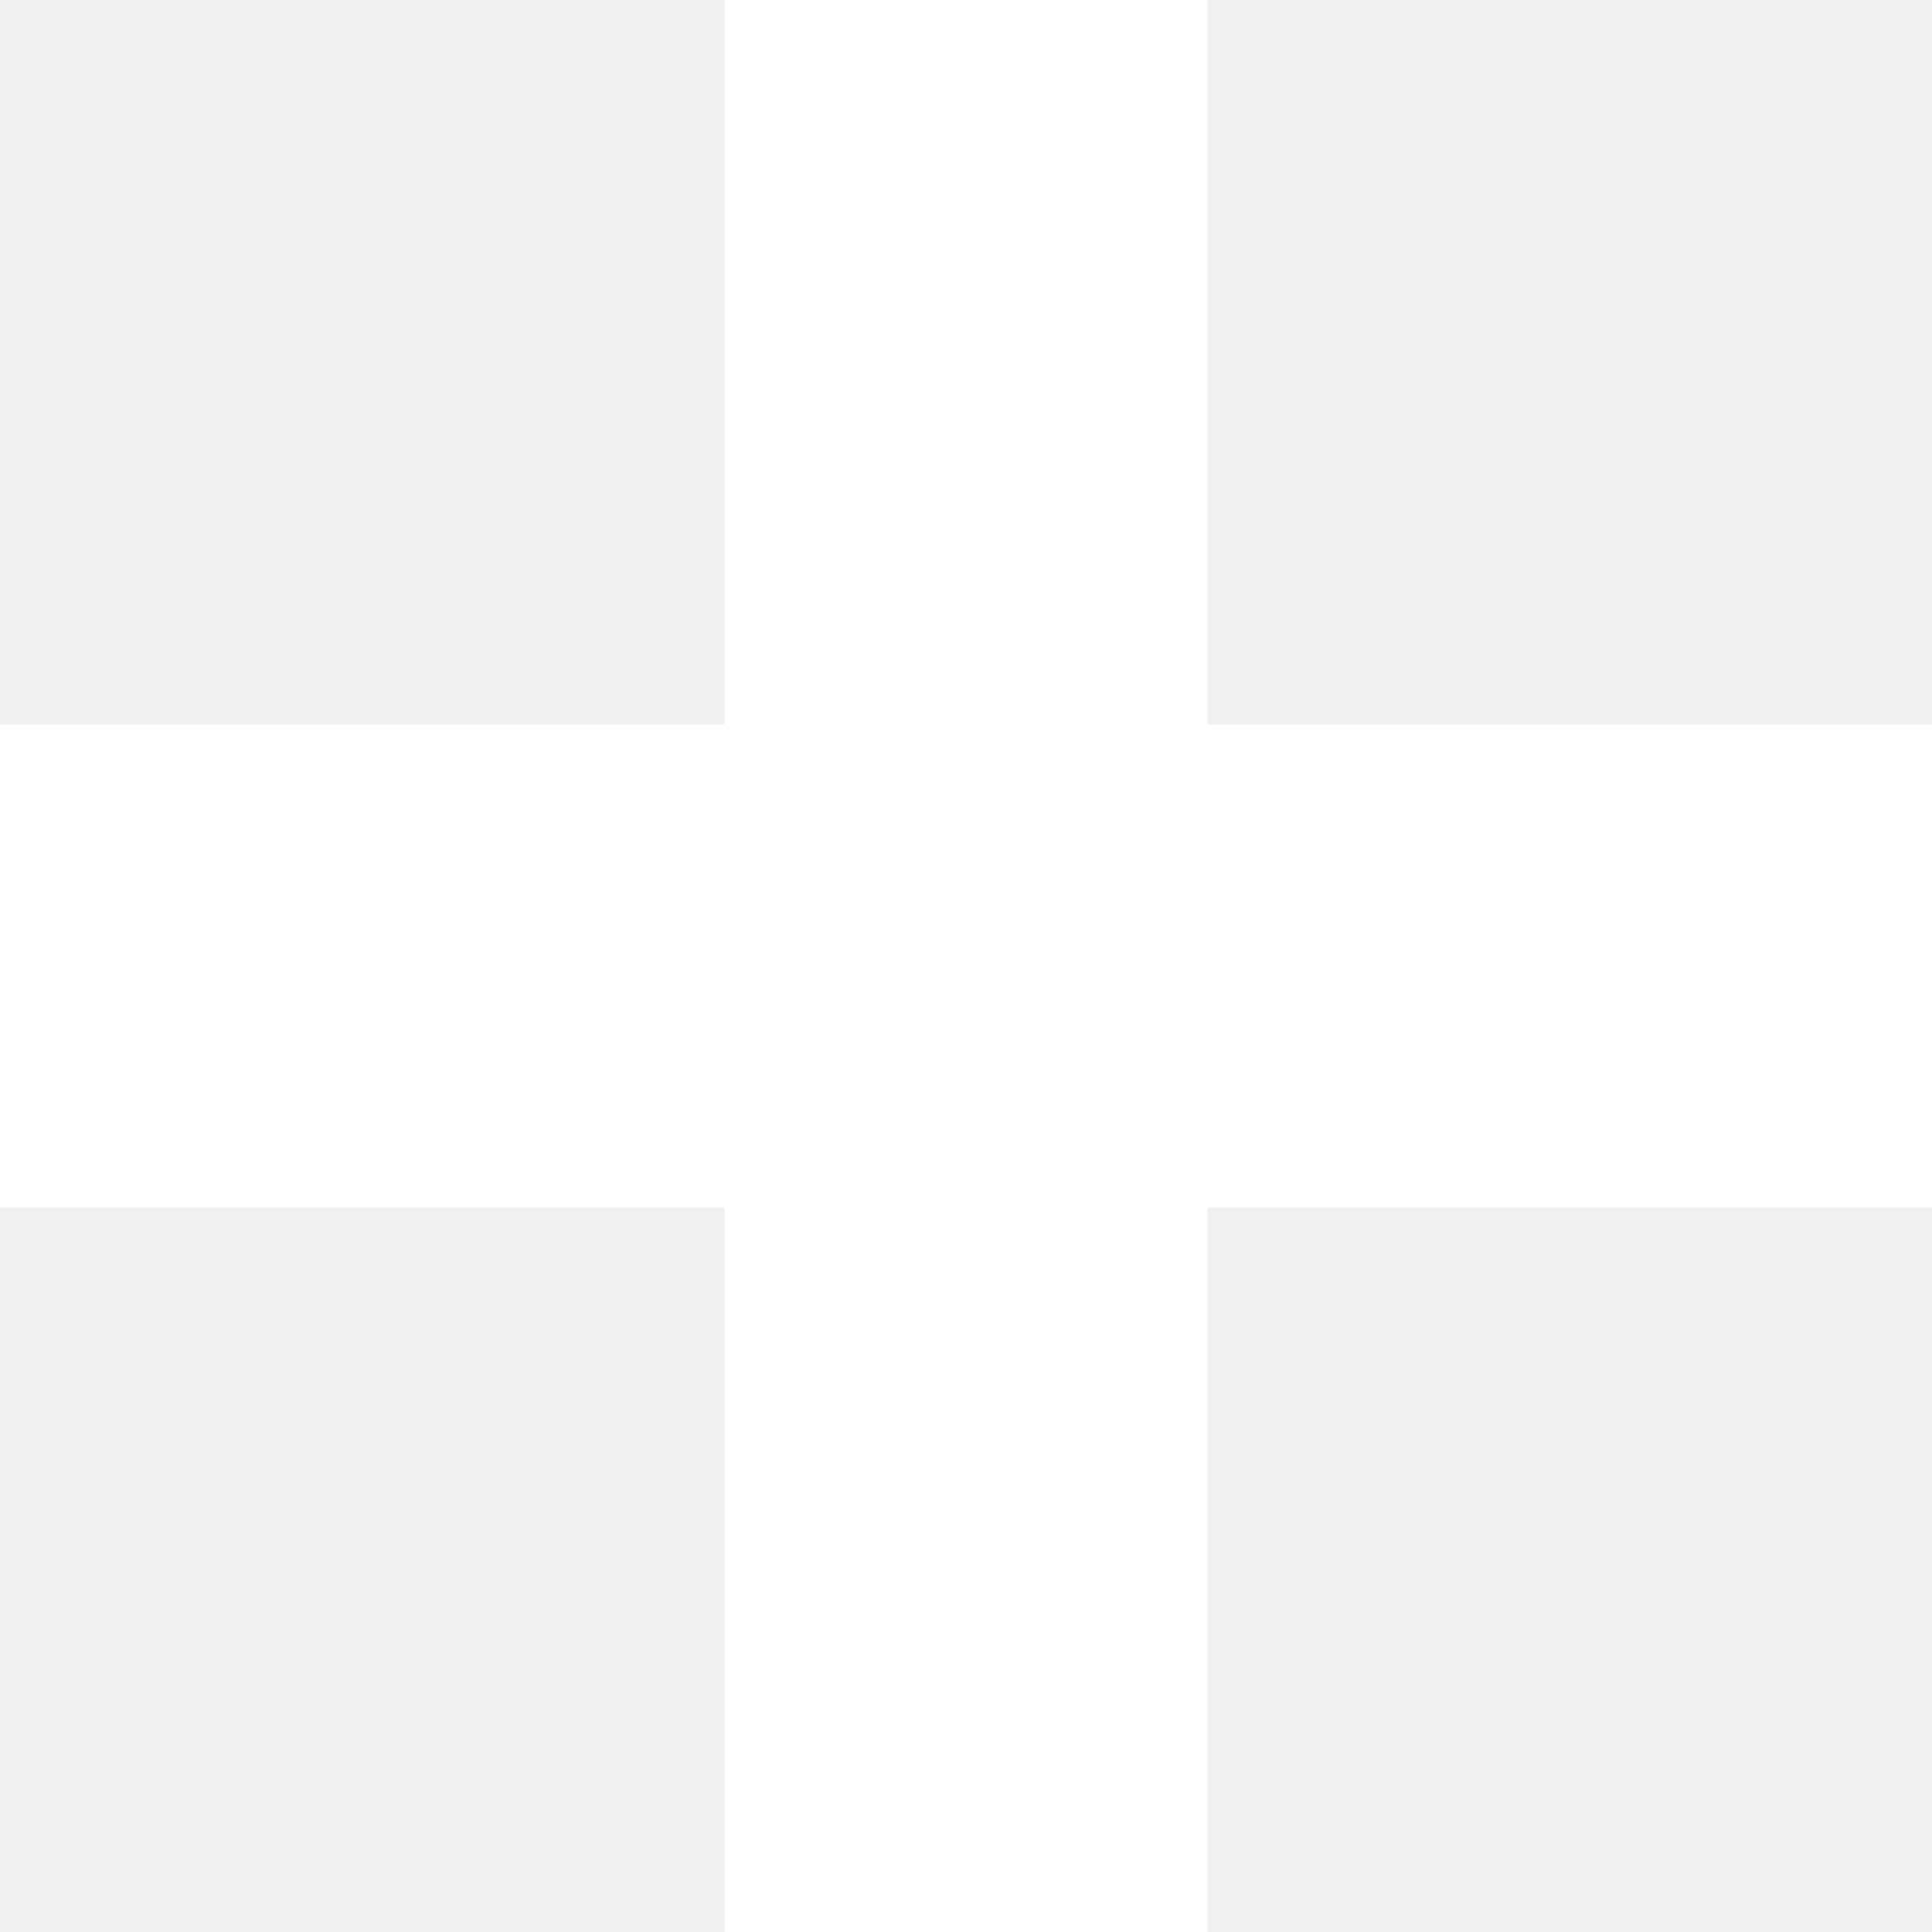
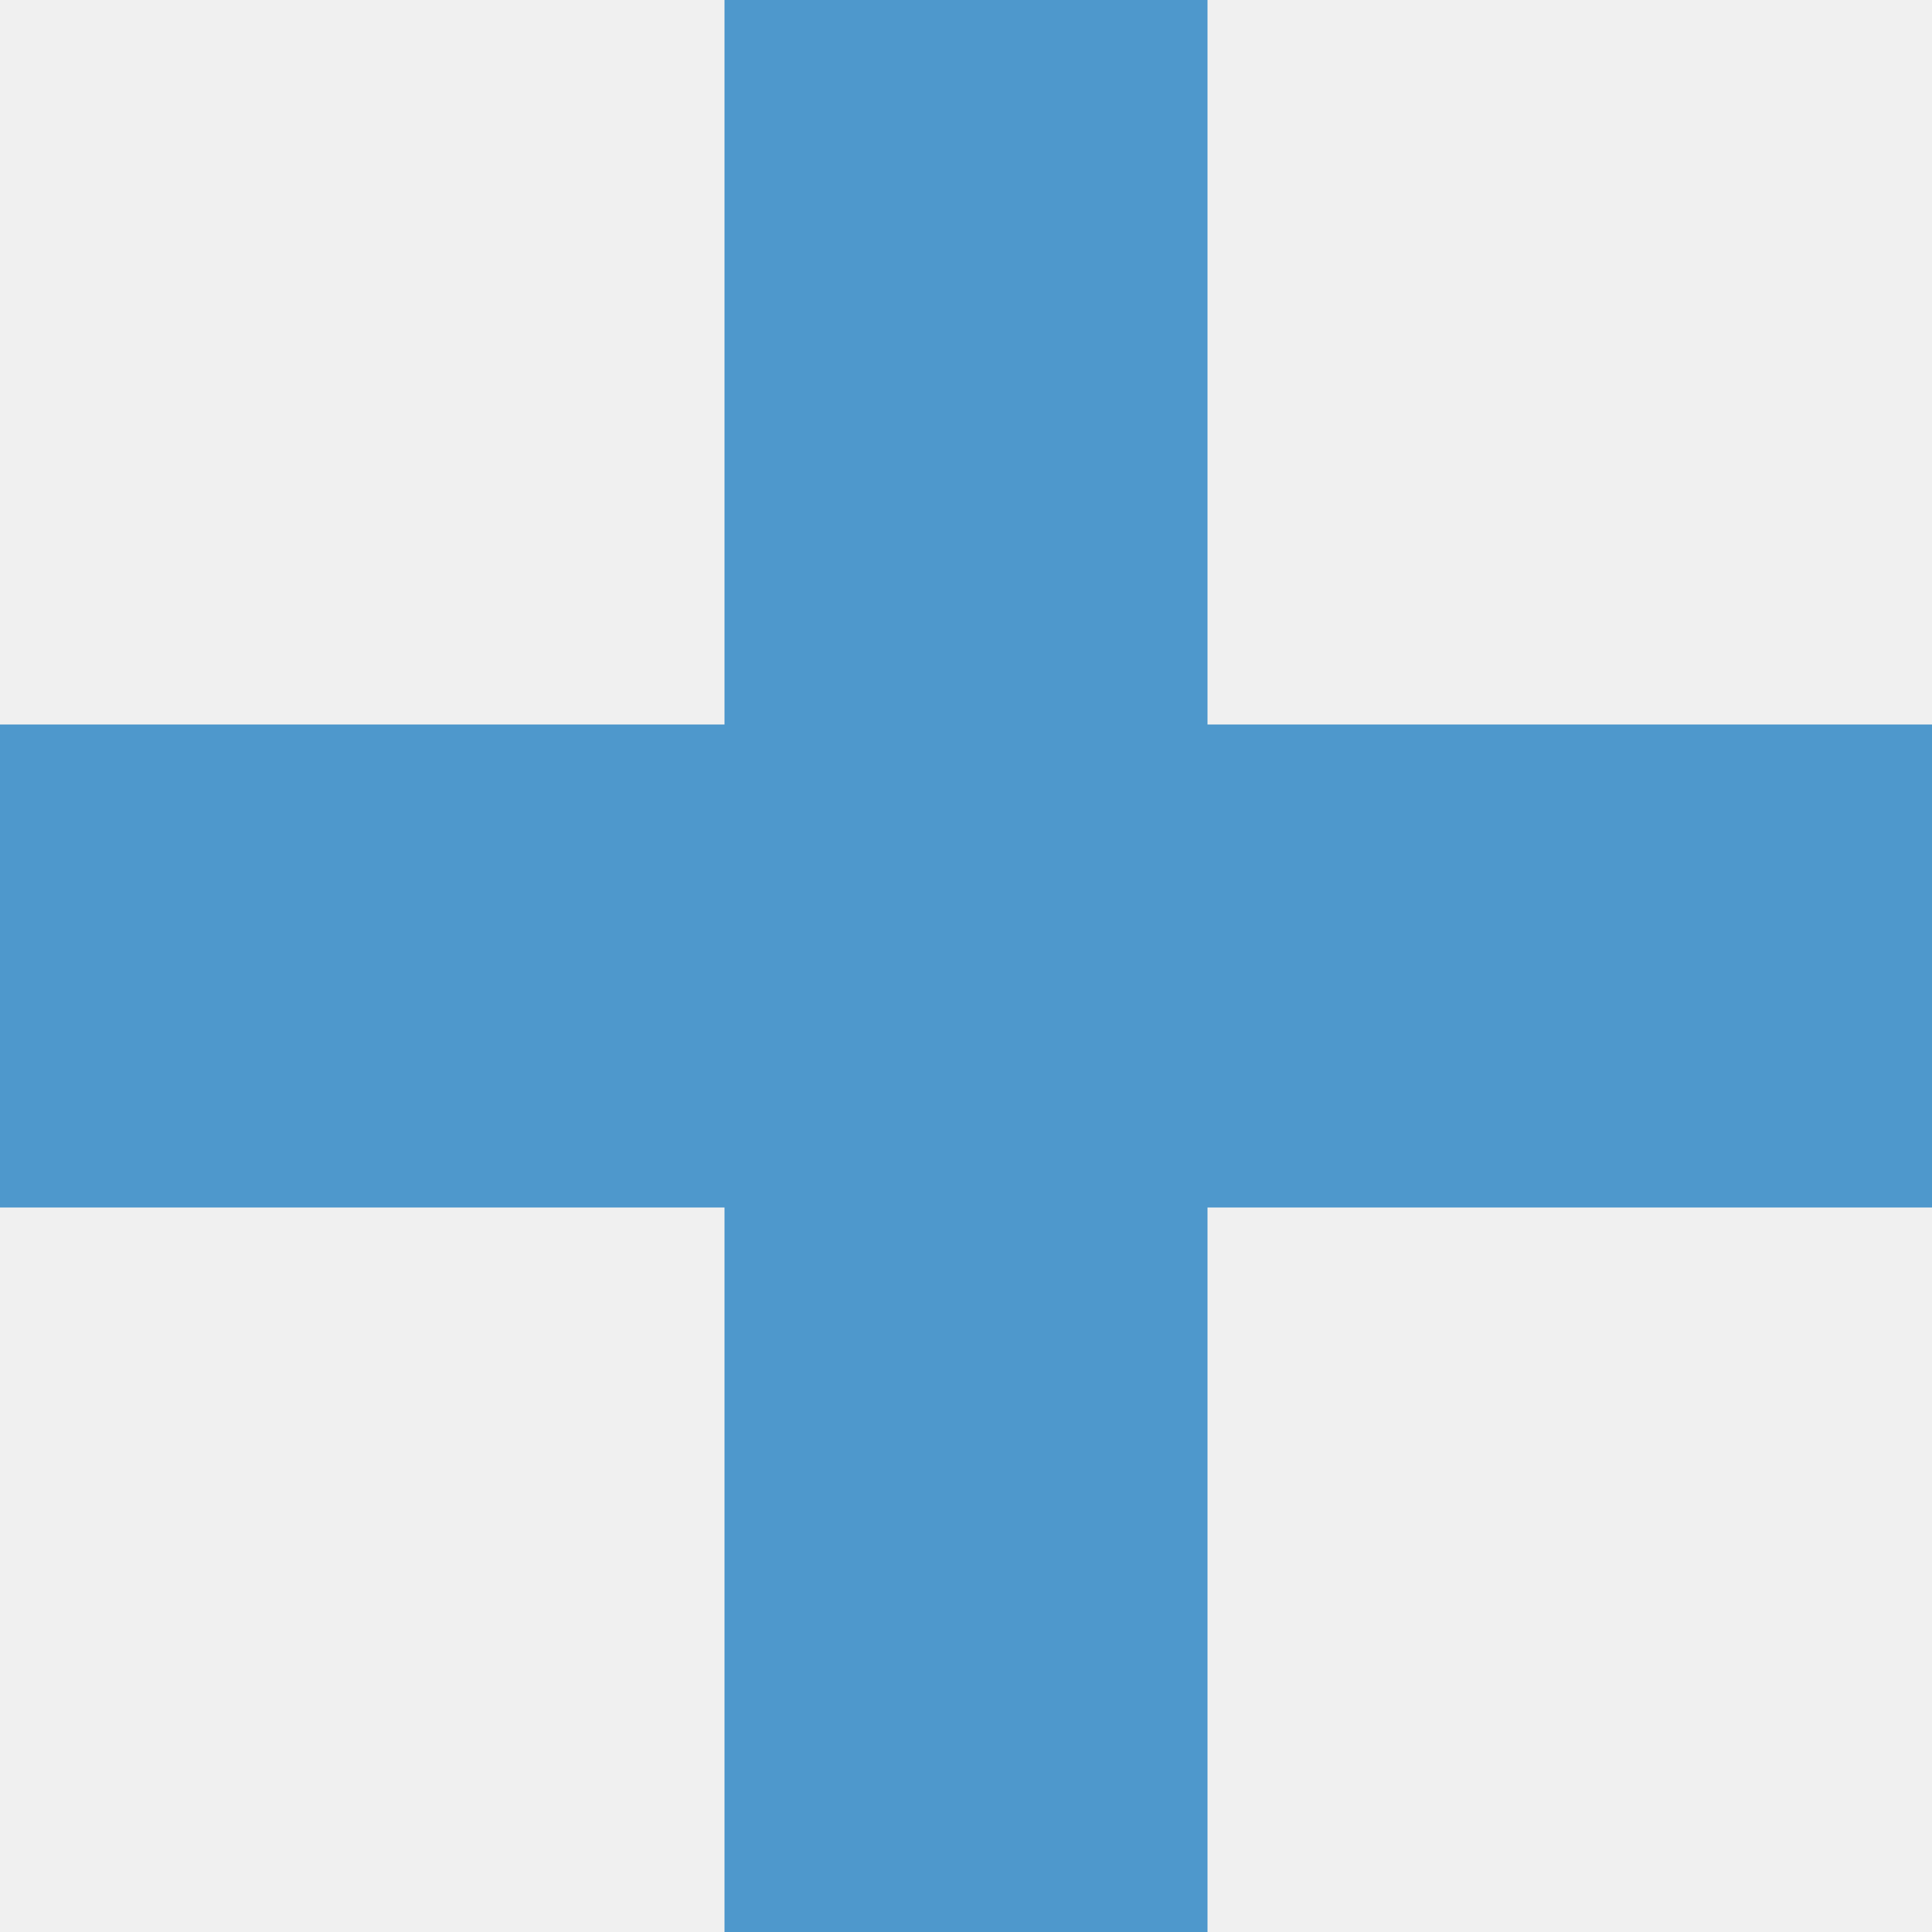
<svg xmlns="http://www.w3.org/2000/svg" width="8px" height="8px" viewBox="0 0 8 8" version="1.1">
  <defs />
  <g id="Page-1" stroke="none" stroke-width="1" fill="none" fill-rule="evenodd">
-     <g id="plus" fill="#FFFFFF">
+     <g id="plus" fill="#4E98CC">
      <rect id="Rectangle" x="0" y="3" width="8" height="2" />
      <rect id="Rectangle" transform="translate(4, 4) rotate(-270) translate(-4, -4) " x="0" y="3" width="8" height="2" />
    </g>
  </g>
</svg>
